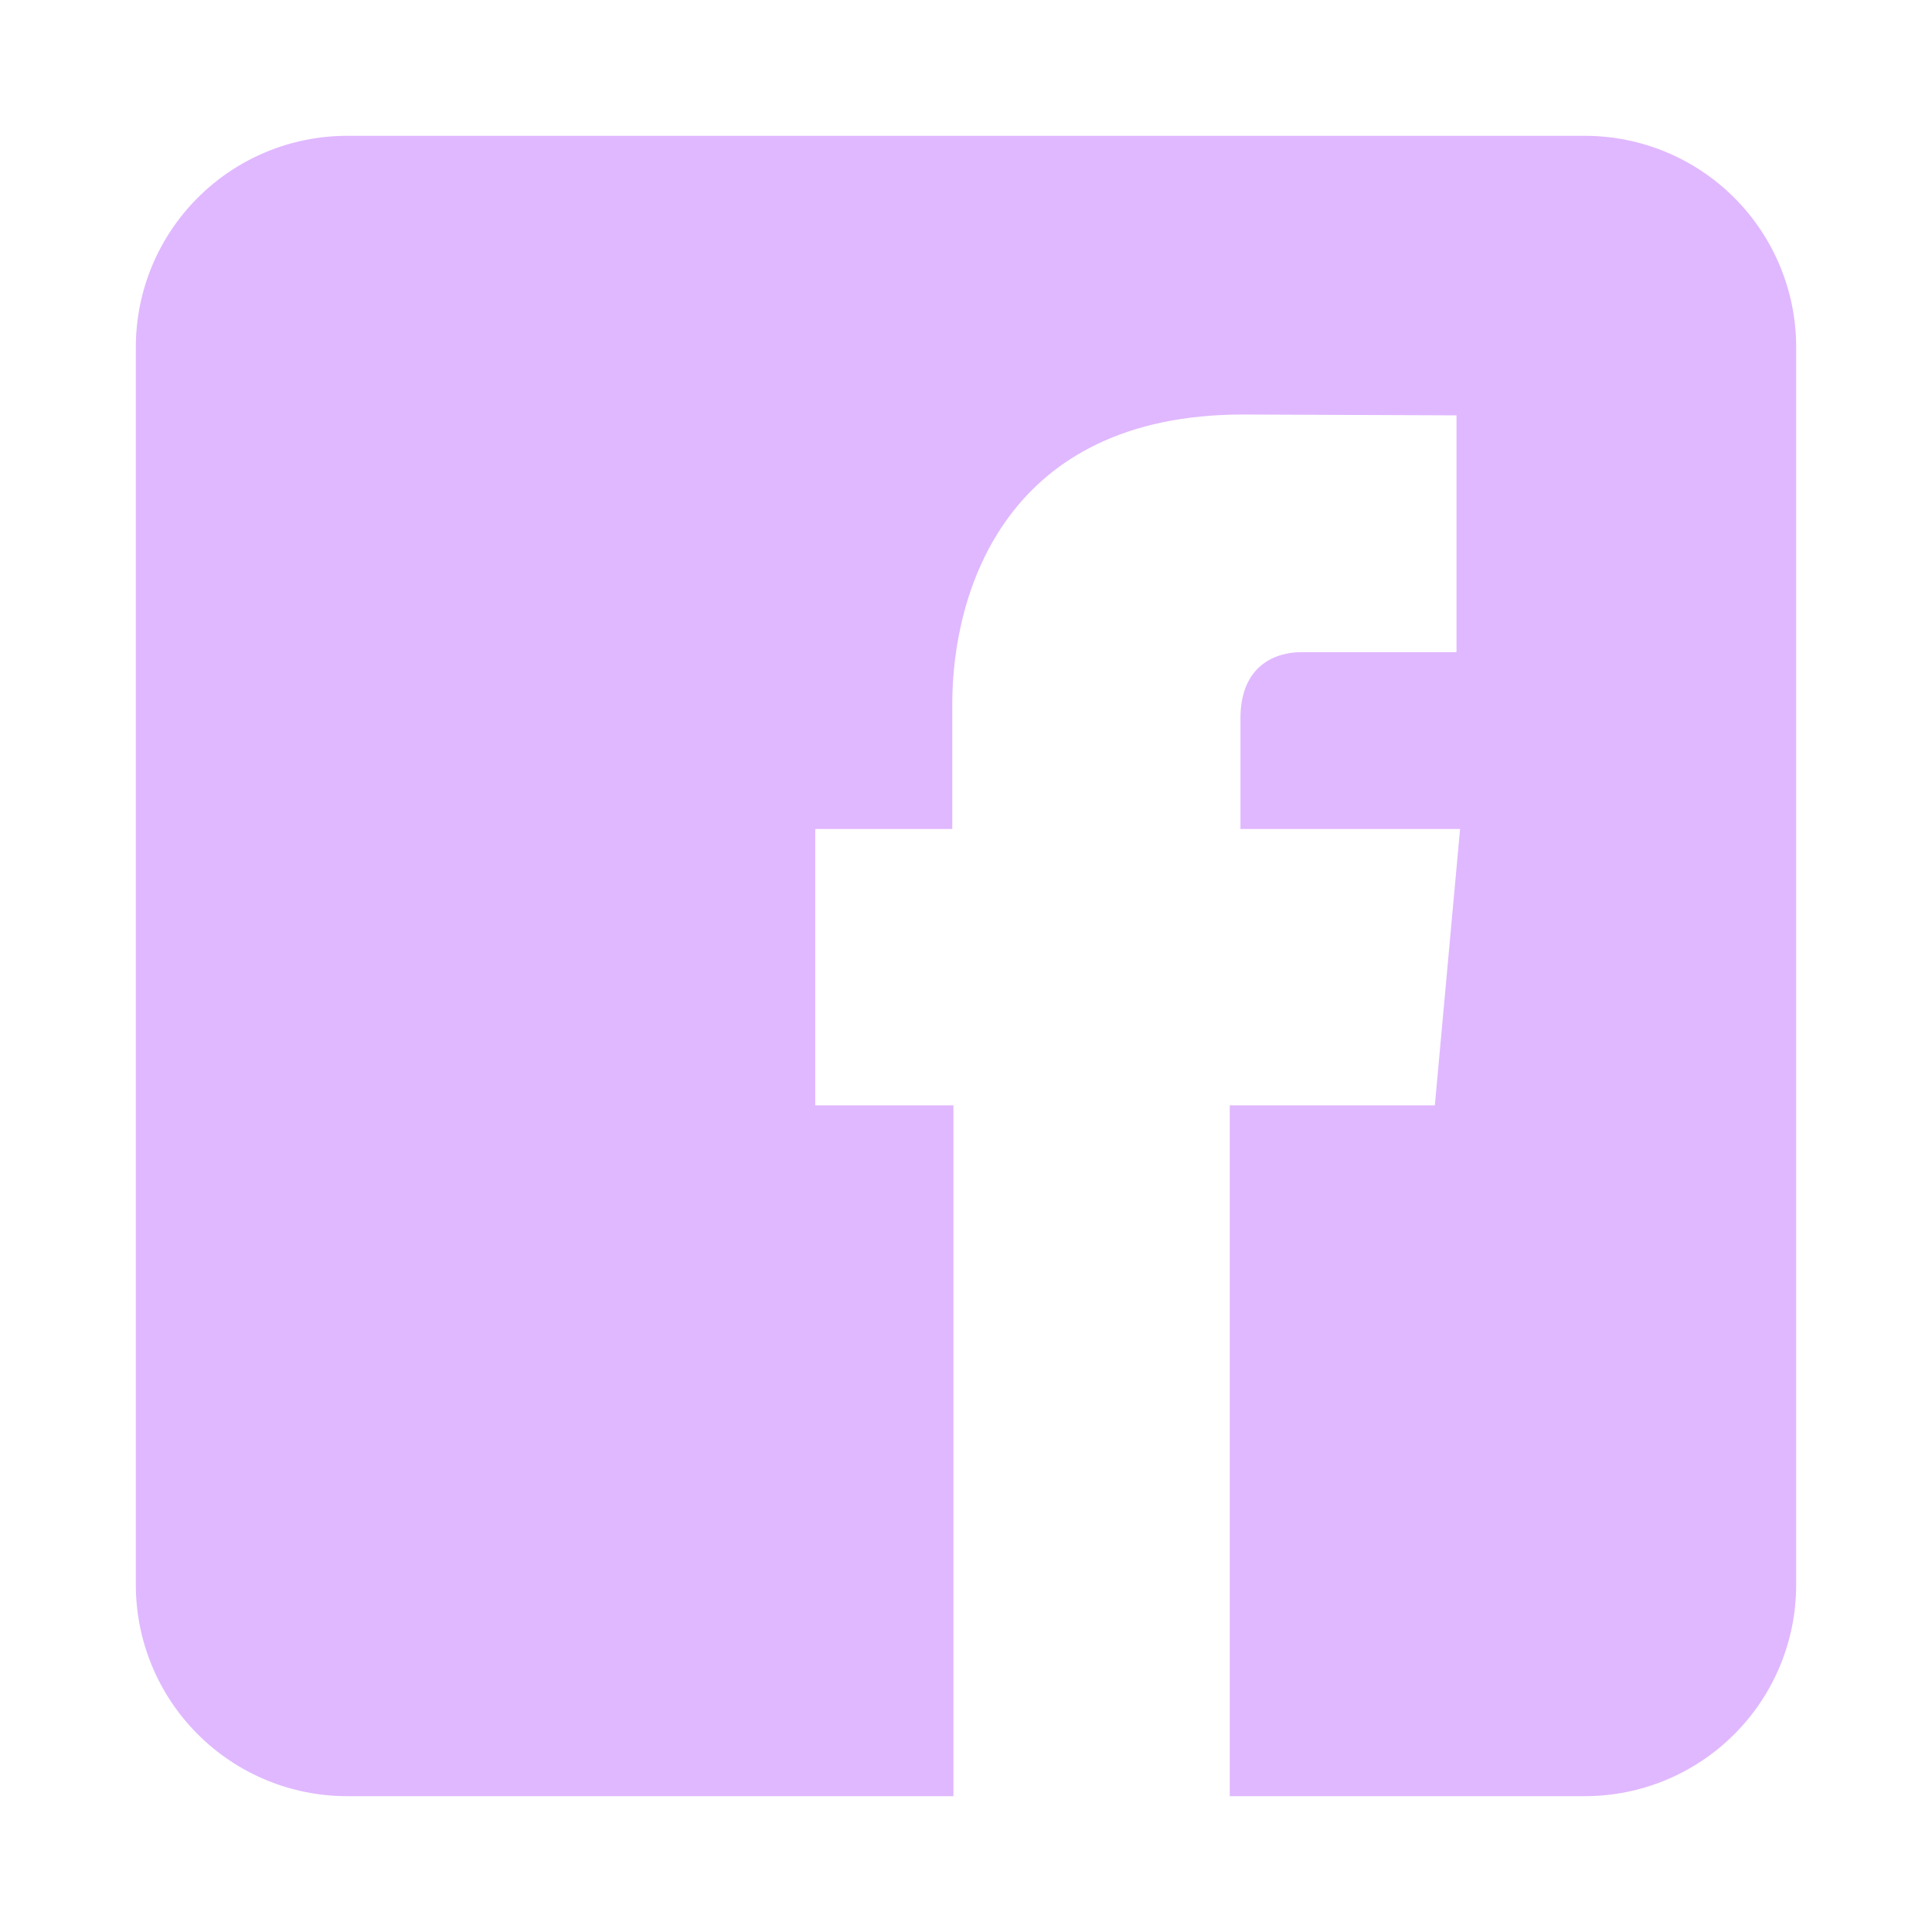
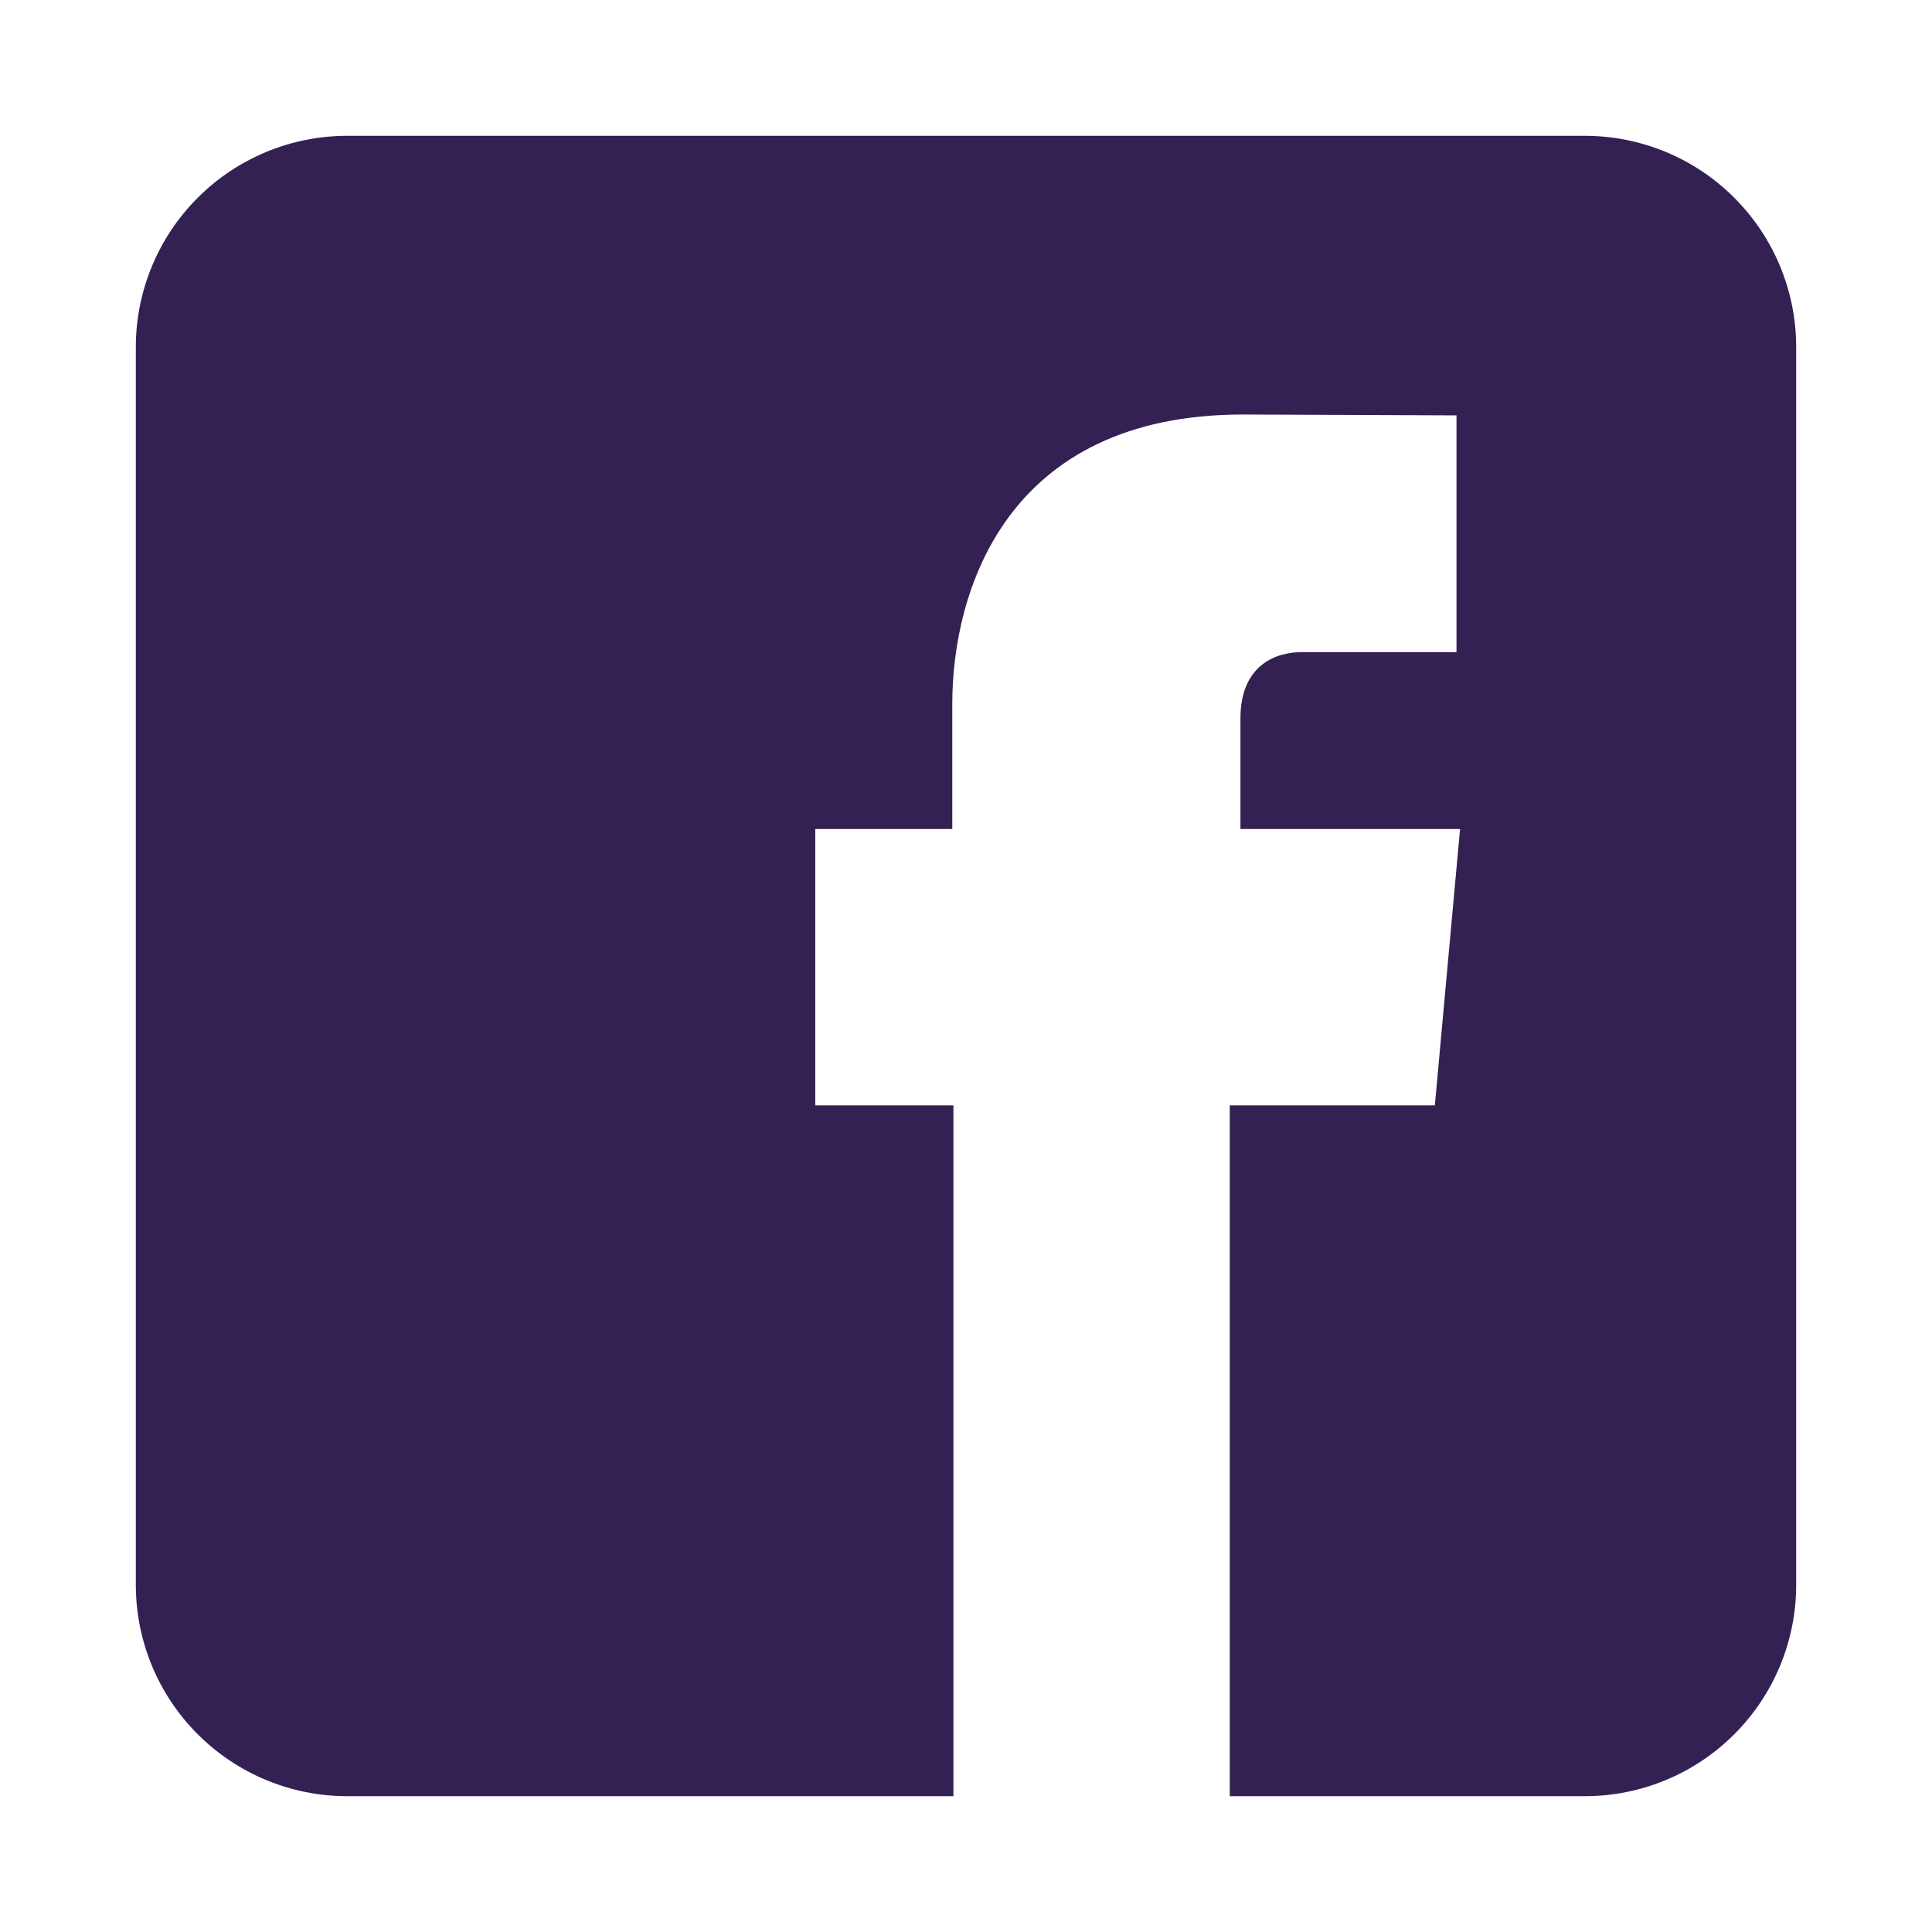
<svg xmlns="http://www.w3.org/2000/svg" width="40" height="40" viewBox="0 0 40 40" fill="none">
-   <path d="M32.812 2.812H7.188C6.027 2.812 4.914 3.273 4.094 4.094C3.273 4.914 2.812 6.027 2.812 7.188V32.812C2.812 33.973 3.273 35.086 4.094 35.906C4.914 36.727 6.027 37.188 7.188 37.188H19.74V22.885H16.879V17.164H19.716V14.578C19.716 12.238 20.831 8.582 25.736 8.582L30.155 8.6V13.502H26.946C26.424 13.502 25.682 13.762 25.682 14.876V17.164H30.229L29.707 22.885H25.461V37.188H32.812C33.973 37.188 35.086 36.727 35.906 35.906C36.727 35.086 37.188 33.973 37.188 32.812V7.188C37.188 6.027 36.727 4.914 35.906 4.094C35.086 3.273 33.973 2.812 32.812 2.812Z" fill="#E0B8FF" />
+   <path d="M32.812 2.812H7.188C6.027 2.812 4.914 3.273 4.094 4.094C3.273 4.914 2.812 6.027 2.812 7.188V32.812C2.812 33.973 3.273 35.086 4.094 35.906C4.914 36.727 6.027 37.188 7.188 37.188H19.74V22.885H16.879V17.164H19.716V14.578C19.716 12.238 20.831 8.582 25.736 8.582L30.155 8.6V13.502H26.946C26.424 13.502 25.682 13.762 25.682 14.876V17.164H30.229L29.707 22.885H25.461V37.188H32.812C33.973 37.188 35.086 36.727 35.906 35.906C36.727 35.086 37.188 33.973 37.188 32.812V7.188C37.188 6.027 36.727 4.914 35.906 4.094C35.086 3.273 33.973 2.812 32.812 2.812Z" fill="#342153" />
</svg>
